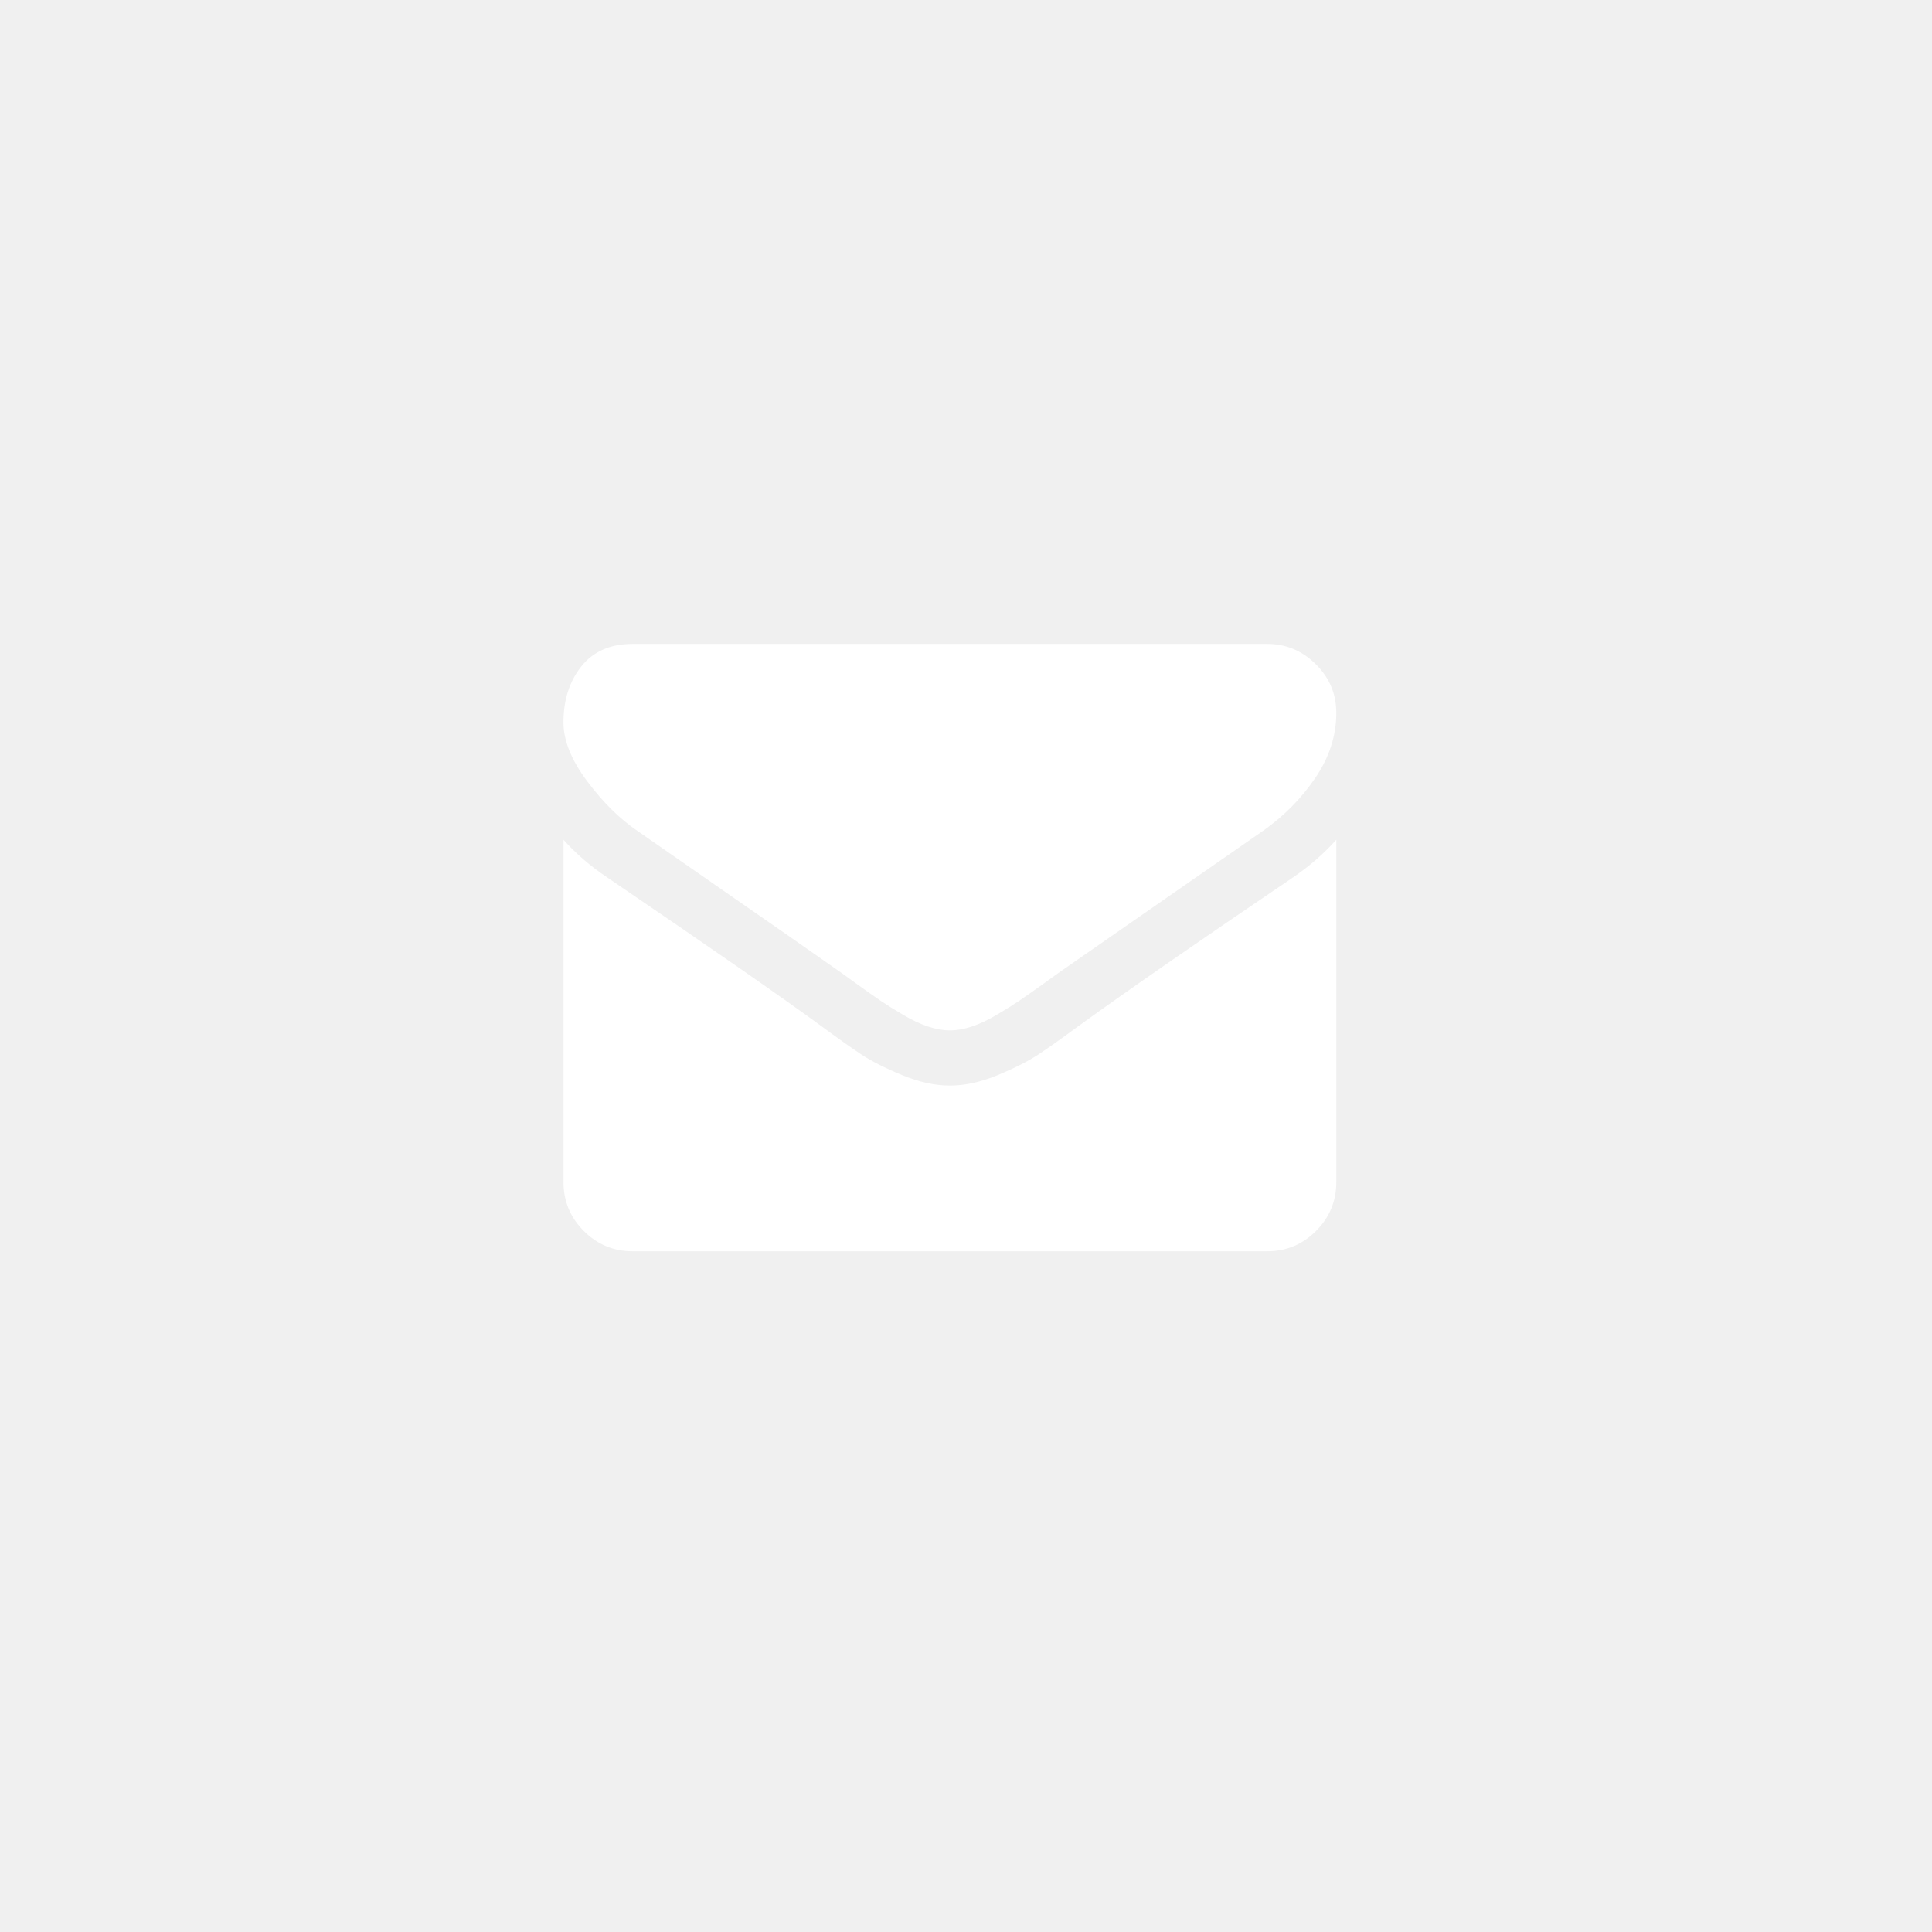
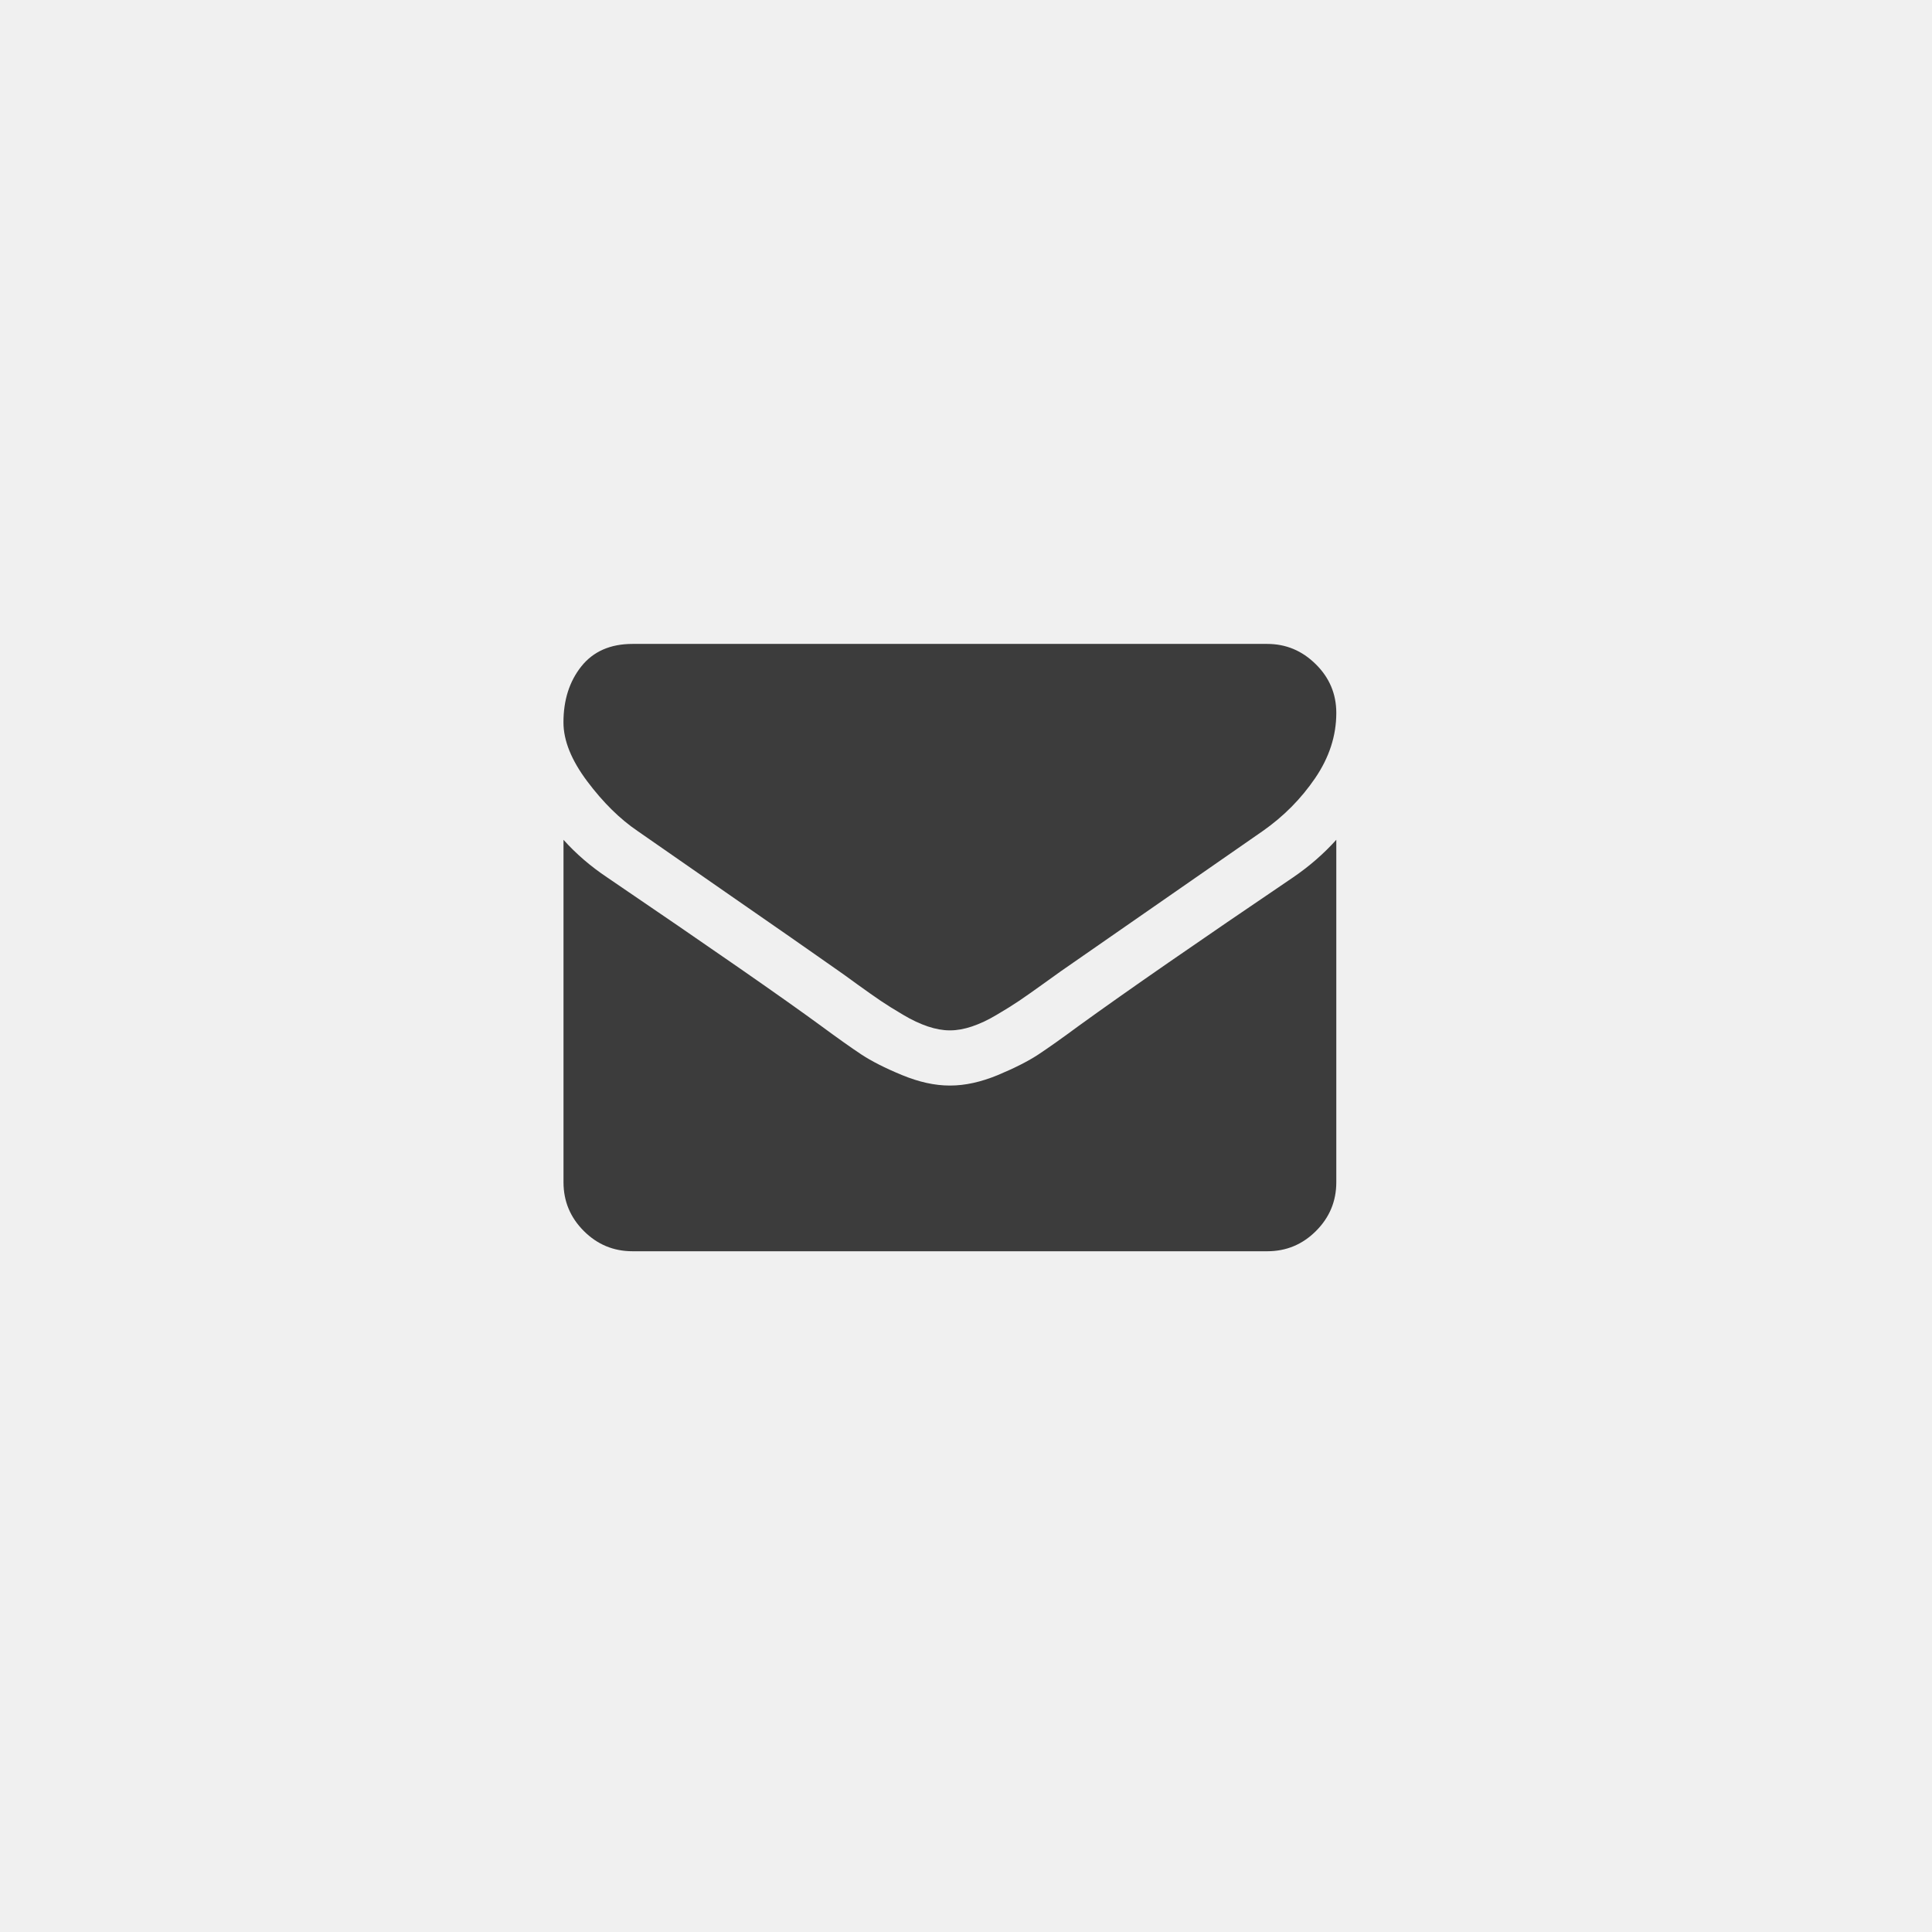
<svg xmlns="http://www.w3.org/2000/svg" width="48" height="48" viewBox="0 0 48 48">
-   <path d="M33.2 20.864v8.507c0 .473-.168.876-.504 1.212-.335.336-.74.504-1.21.504H15.714c-.47 0-.875-.168-1.21-.504-.336-.336-.504-.74-.504-1.21v-8.508c.314.35.675.66 1.082.932 2.586 1.758 4.36 2.99 5.325 3.697.407.3.738.534.99.702.255.168.592.34 1.014.514.422.174.815.26 1.18.26h.02c.365 0 .758-.086 1.18-.26.42-.176.758-.347 1.012-.515.253-.168.584-.402.99-.702 1.215-.88 2.994-2.11 5.337-3.697.406-.278.763-.59 1.07-.932zm0-3.15c0 .565-.175 1.104-.525 1.618-.35.514-.786.954-1.307 1.318-2.686 1.864-4.357 3.025-5.014 3.482-.072.05-.224.16-.456.327s-.425.302-.578.406c-.154.104-.34.22-.558.348-.217.13-.423.225-.616.29-.192.064-.37.096-.535.096h-.02c-.165 0-.344-.032-.536-.096-.193-.065-.4-.16-.616-.29-.218-.128-.404-.244-.558-.348-.153-.104-.346-.24-.578-.407-.232-.17-.384-.278-.456-.328-.65-.457-1.585-1.11-2.807-1.955-1.222-.847-1.954-1.356-2.197-1.527-.443-.3-.86-.712-1.254-1.237-.394-.526-.59-1.013-.59-1.463 0-.557.148-1.02.445-1.393.296-.37.72-.557 1.27-.557h15.77c.465 0 .867.168 1.206.504.34.335.51.74.51 1.21z" fill="#fff" fill-rule="evenodd" />
+   <path d="M33.2 20.864v8.507c0 .473-.168.876-.504 1.212-.335.336-.74.504-1.21.504H15.714c-.47 0-.875-.168-1.21-.504-.336-.336-.504-.74-.504-1.21v-8.508c.314.35.675.66 1.082.932 2.586 1.758 4.36 2.99 5.325 3.697.407.3.738.534.99.702.255.168.592.34 1.014.514.422.174.815.26 1.18.26h.02c.365 0 .758-.086 1.18-.26.42-.176.758-.347 1.012-.515.253-.168.584-.402.99-.702 1.215-.88 2.994-2.11 5.337-3.697.406-.278.763-.59 1.07-.932zm0-3.15c0 .565-.175 1.104-.525 1.618-.35.514-.786.954-1.307 1.318-2.686 1.864-4.357 3.025-5.014 3.482-.072.05-.224.16-.456.327s-.425.302-.578.406c-.154.104-.34.22-.558.348-.217.13-.423.225-.616.29-.192.064-.37.096-.535.096h-.02c-.165 0-.344-.032-.536-.096-.193-.065-.4-.16-.616-.29-.218-.128-.404-.244-.558-.348-.153-.104-.346-.24-.578-.407-.232-.17-.384-.278-.456-.328-.65-.457-1.585-1.11-2.807-1.955-1.222-.847-1.954-1.356-2.197-1.527-.443-.3-.86-.712-1.254-1.237-.394-.526-.59-1.013-.59-1.463 0-.557.148-1.02.445-1.393.296-.37.72-.557 1.27-.557h15.77c.465 0 .867.168 1.206.504.34.335.51.74.51 1.21z" fill="rgba(0, 0, 0, 0.75)" fill-rule="evenodd" />
</svg>
